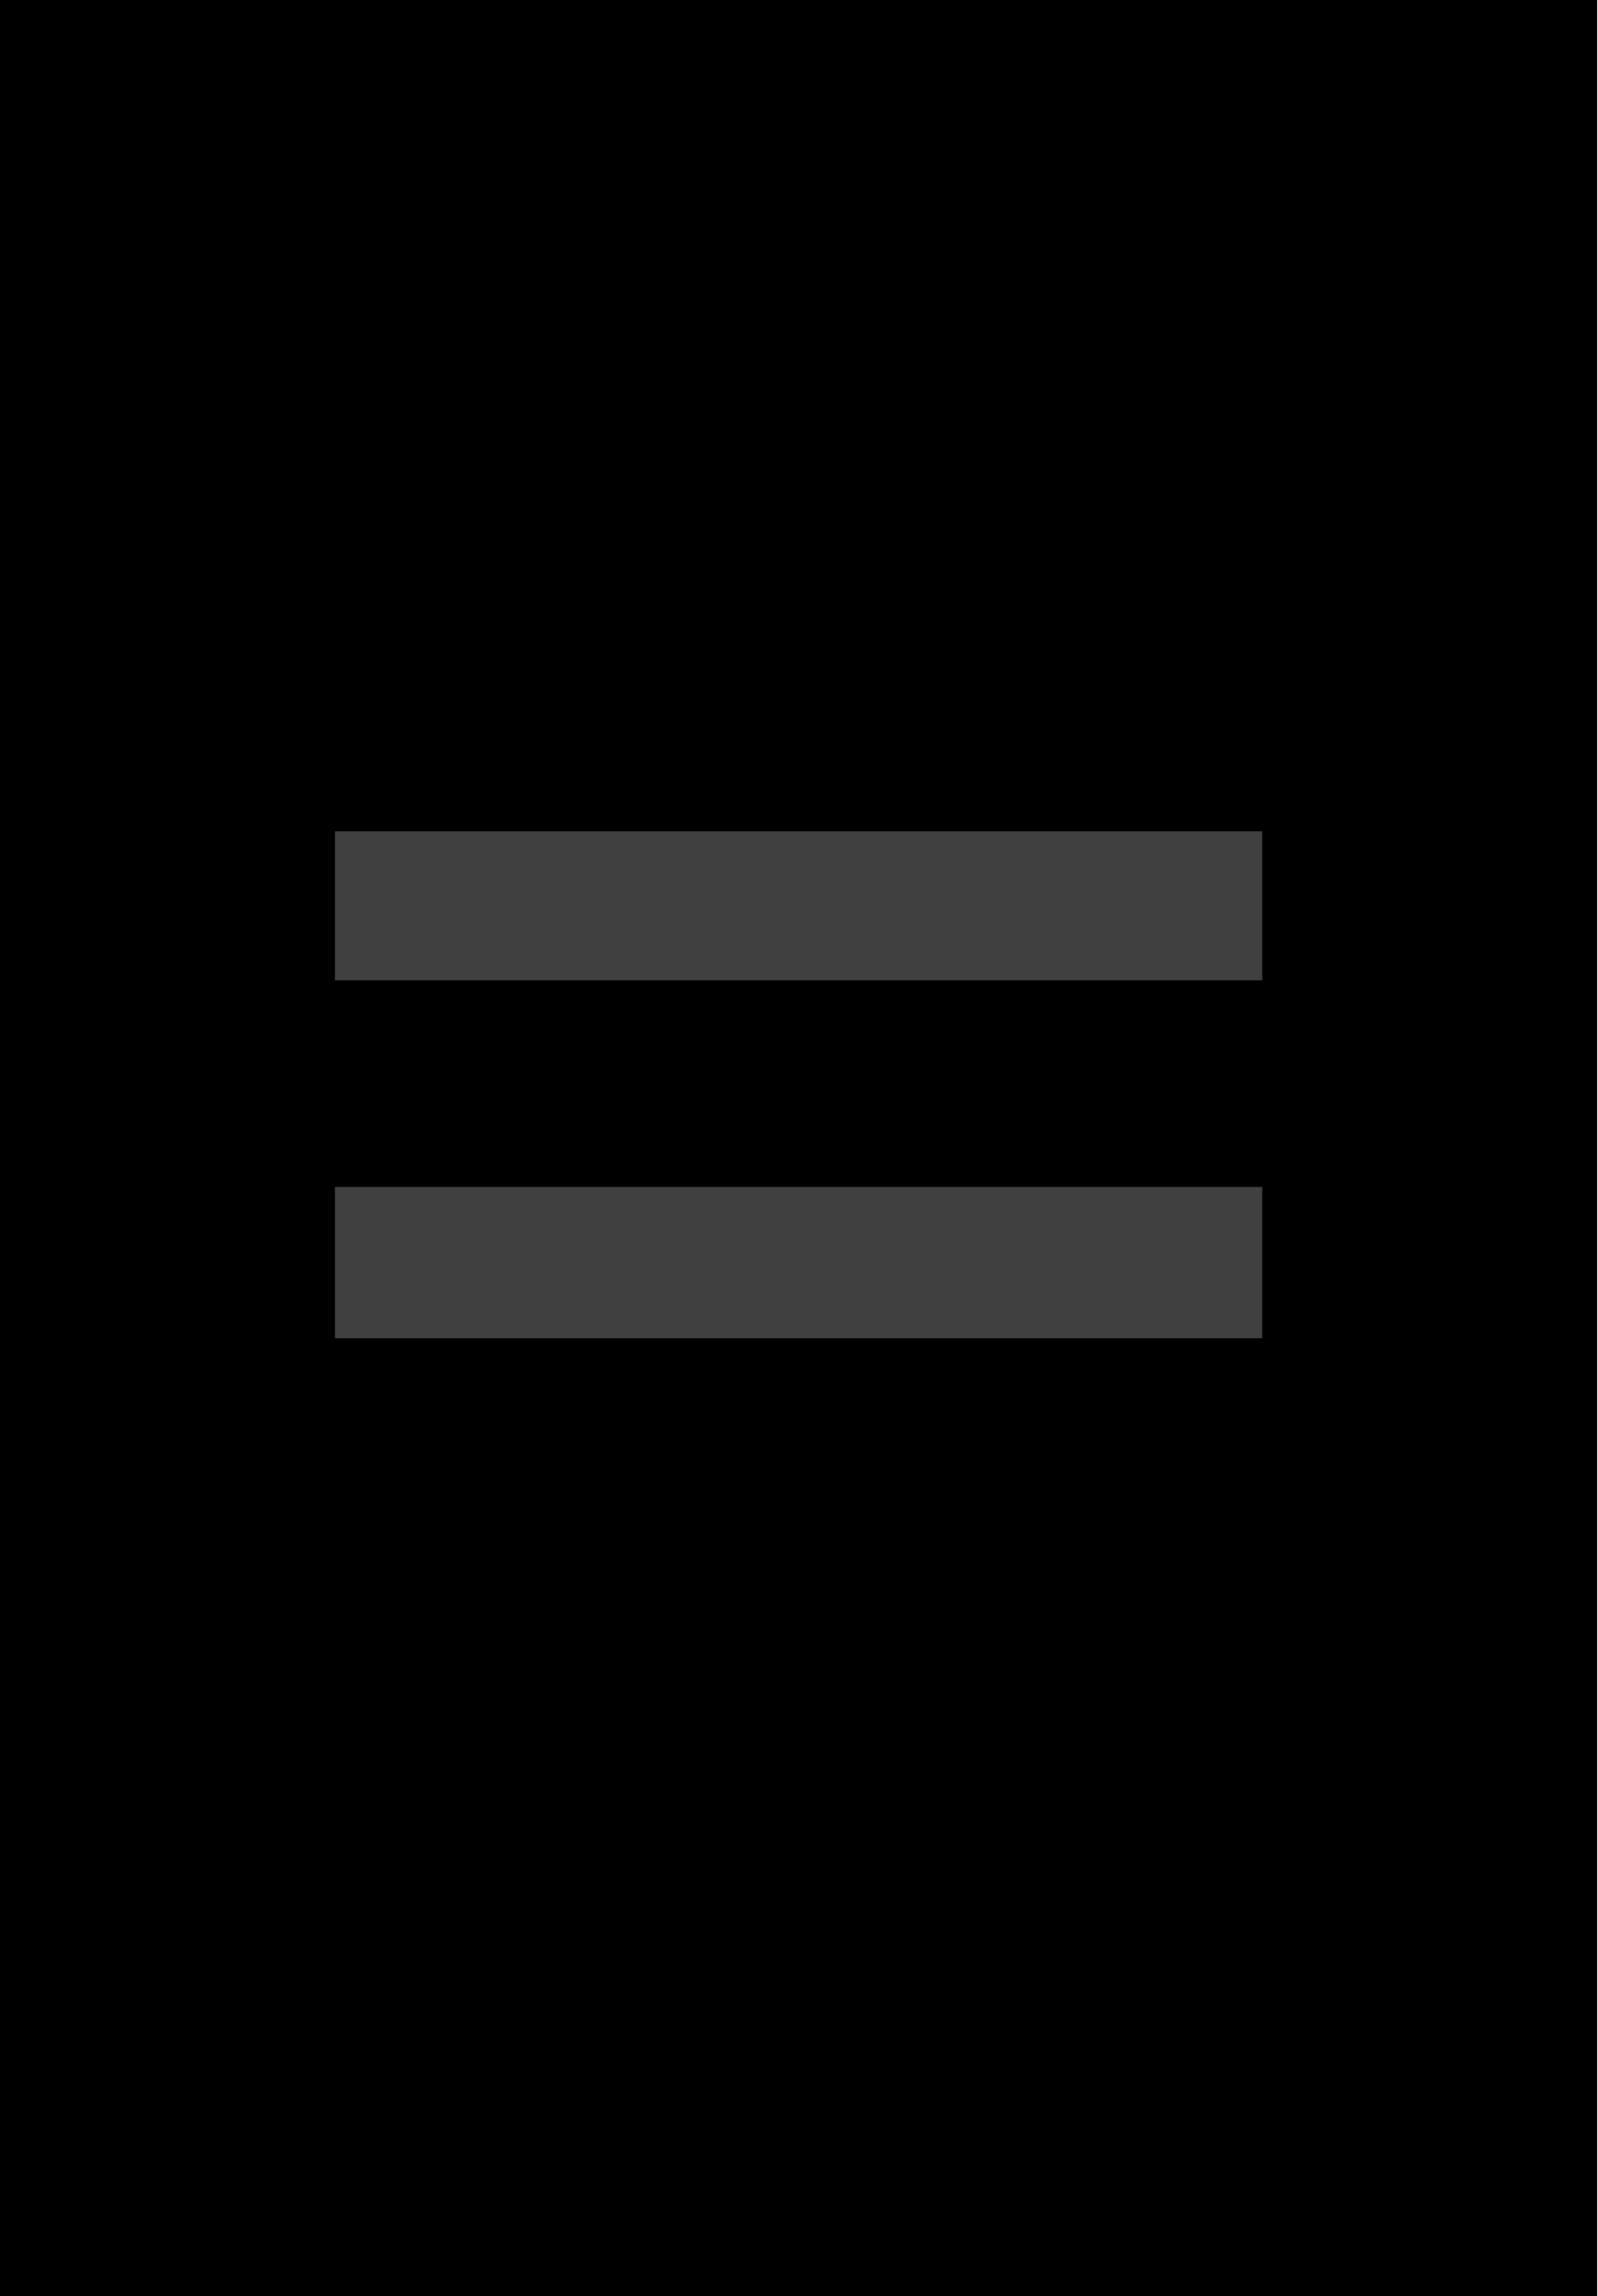
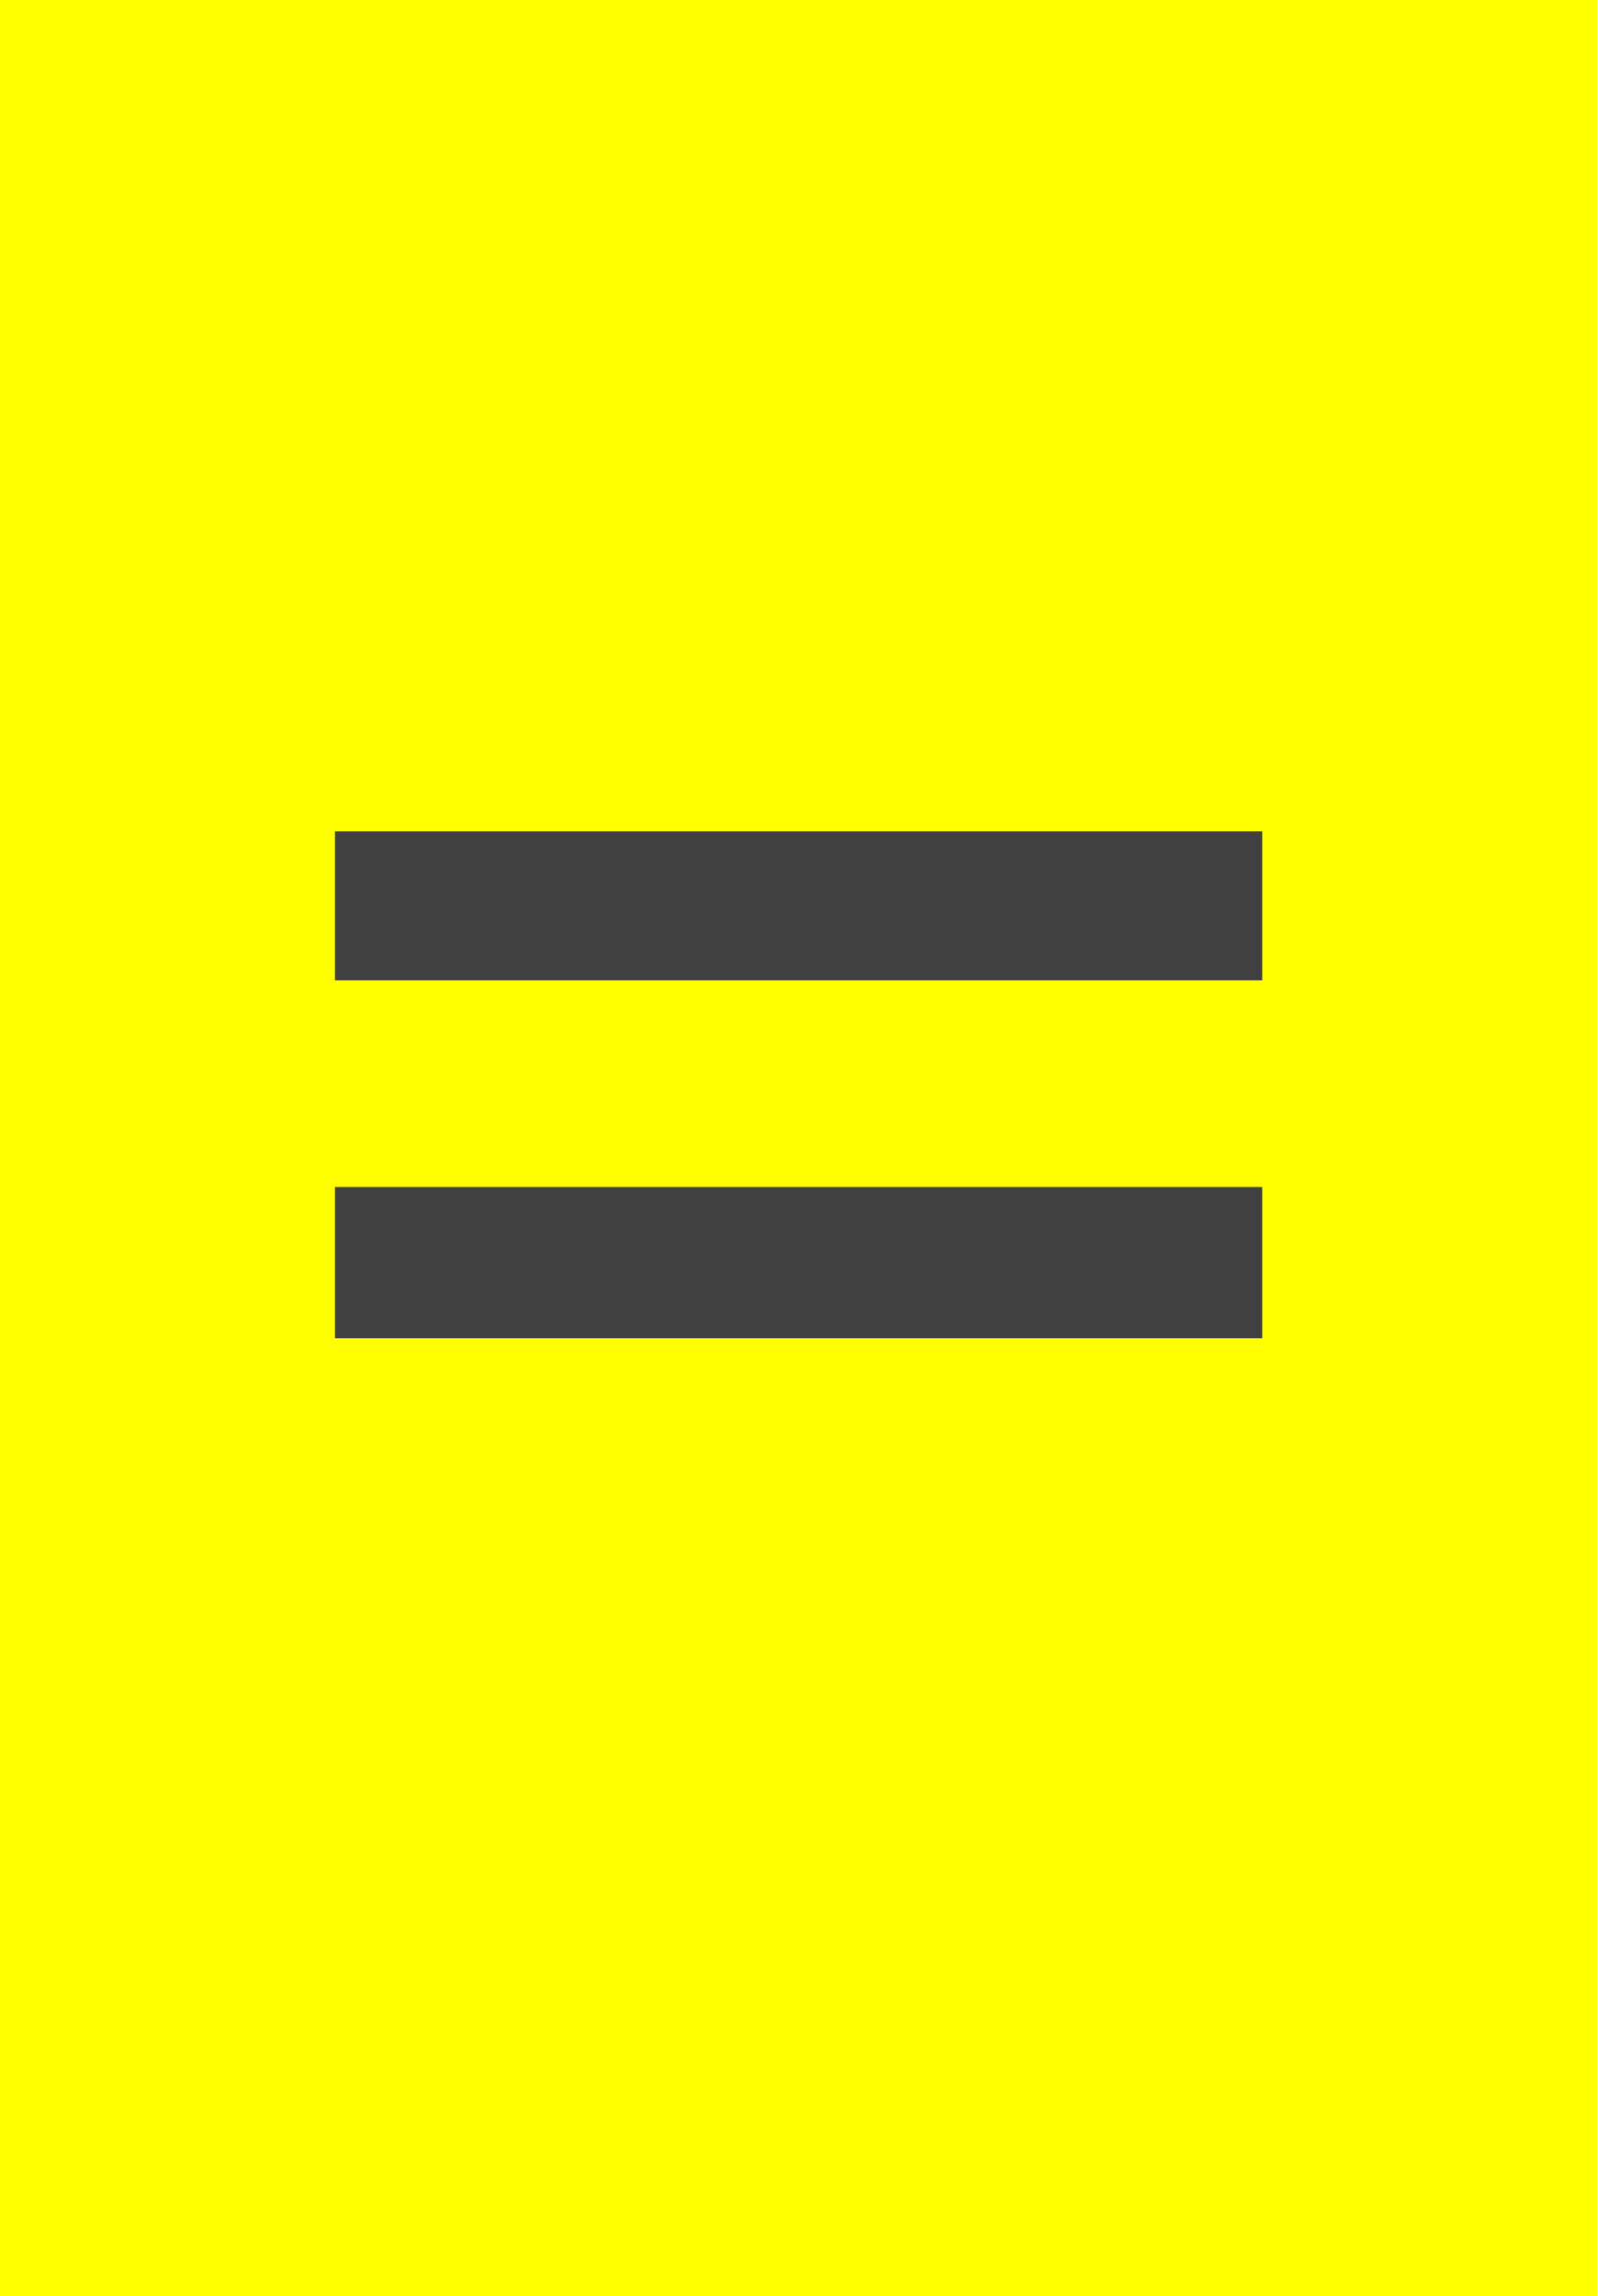
<svg xmlns="http://www.w3.org/2000/svg" width="32" height="46" viewBox="0 0 32 46">
-   <rect width="32" height="46" fill="#000000" />
+   <rect width="32" height="46" fill="#FFFF00" />
  <text x="16" y="33" font-family="Consolas,'DejaVu Sans Mono',Menlo,monospace" font-size="36" fill="#404040" text-anchor="middle">=</text>
</svg>
